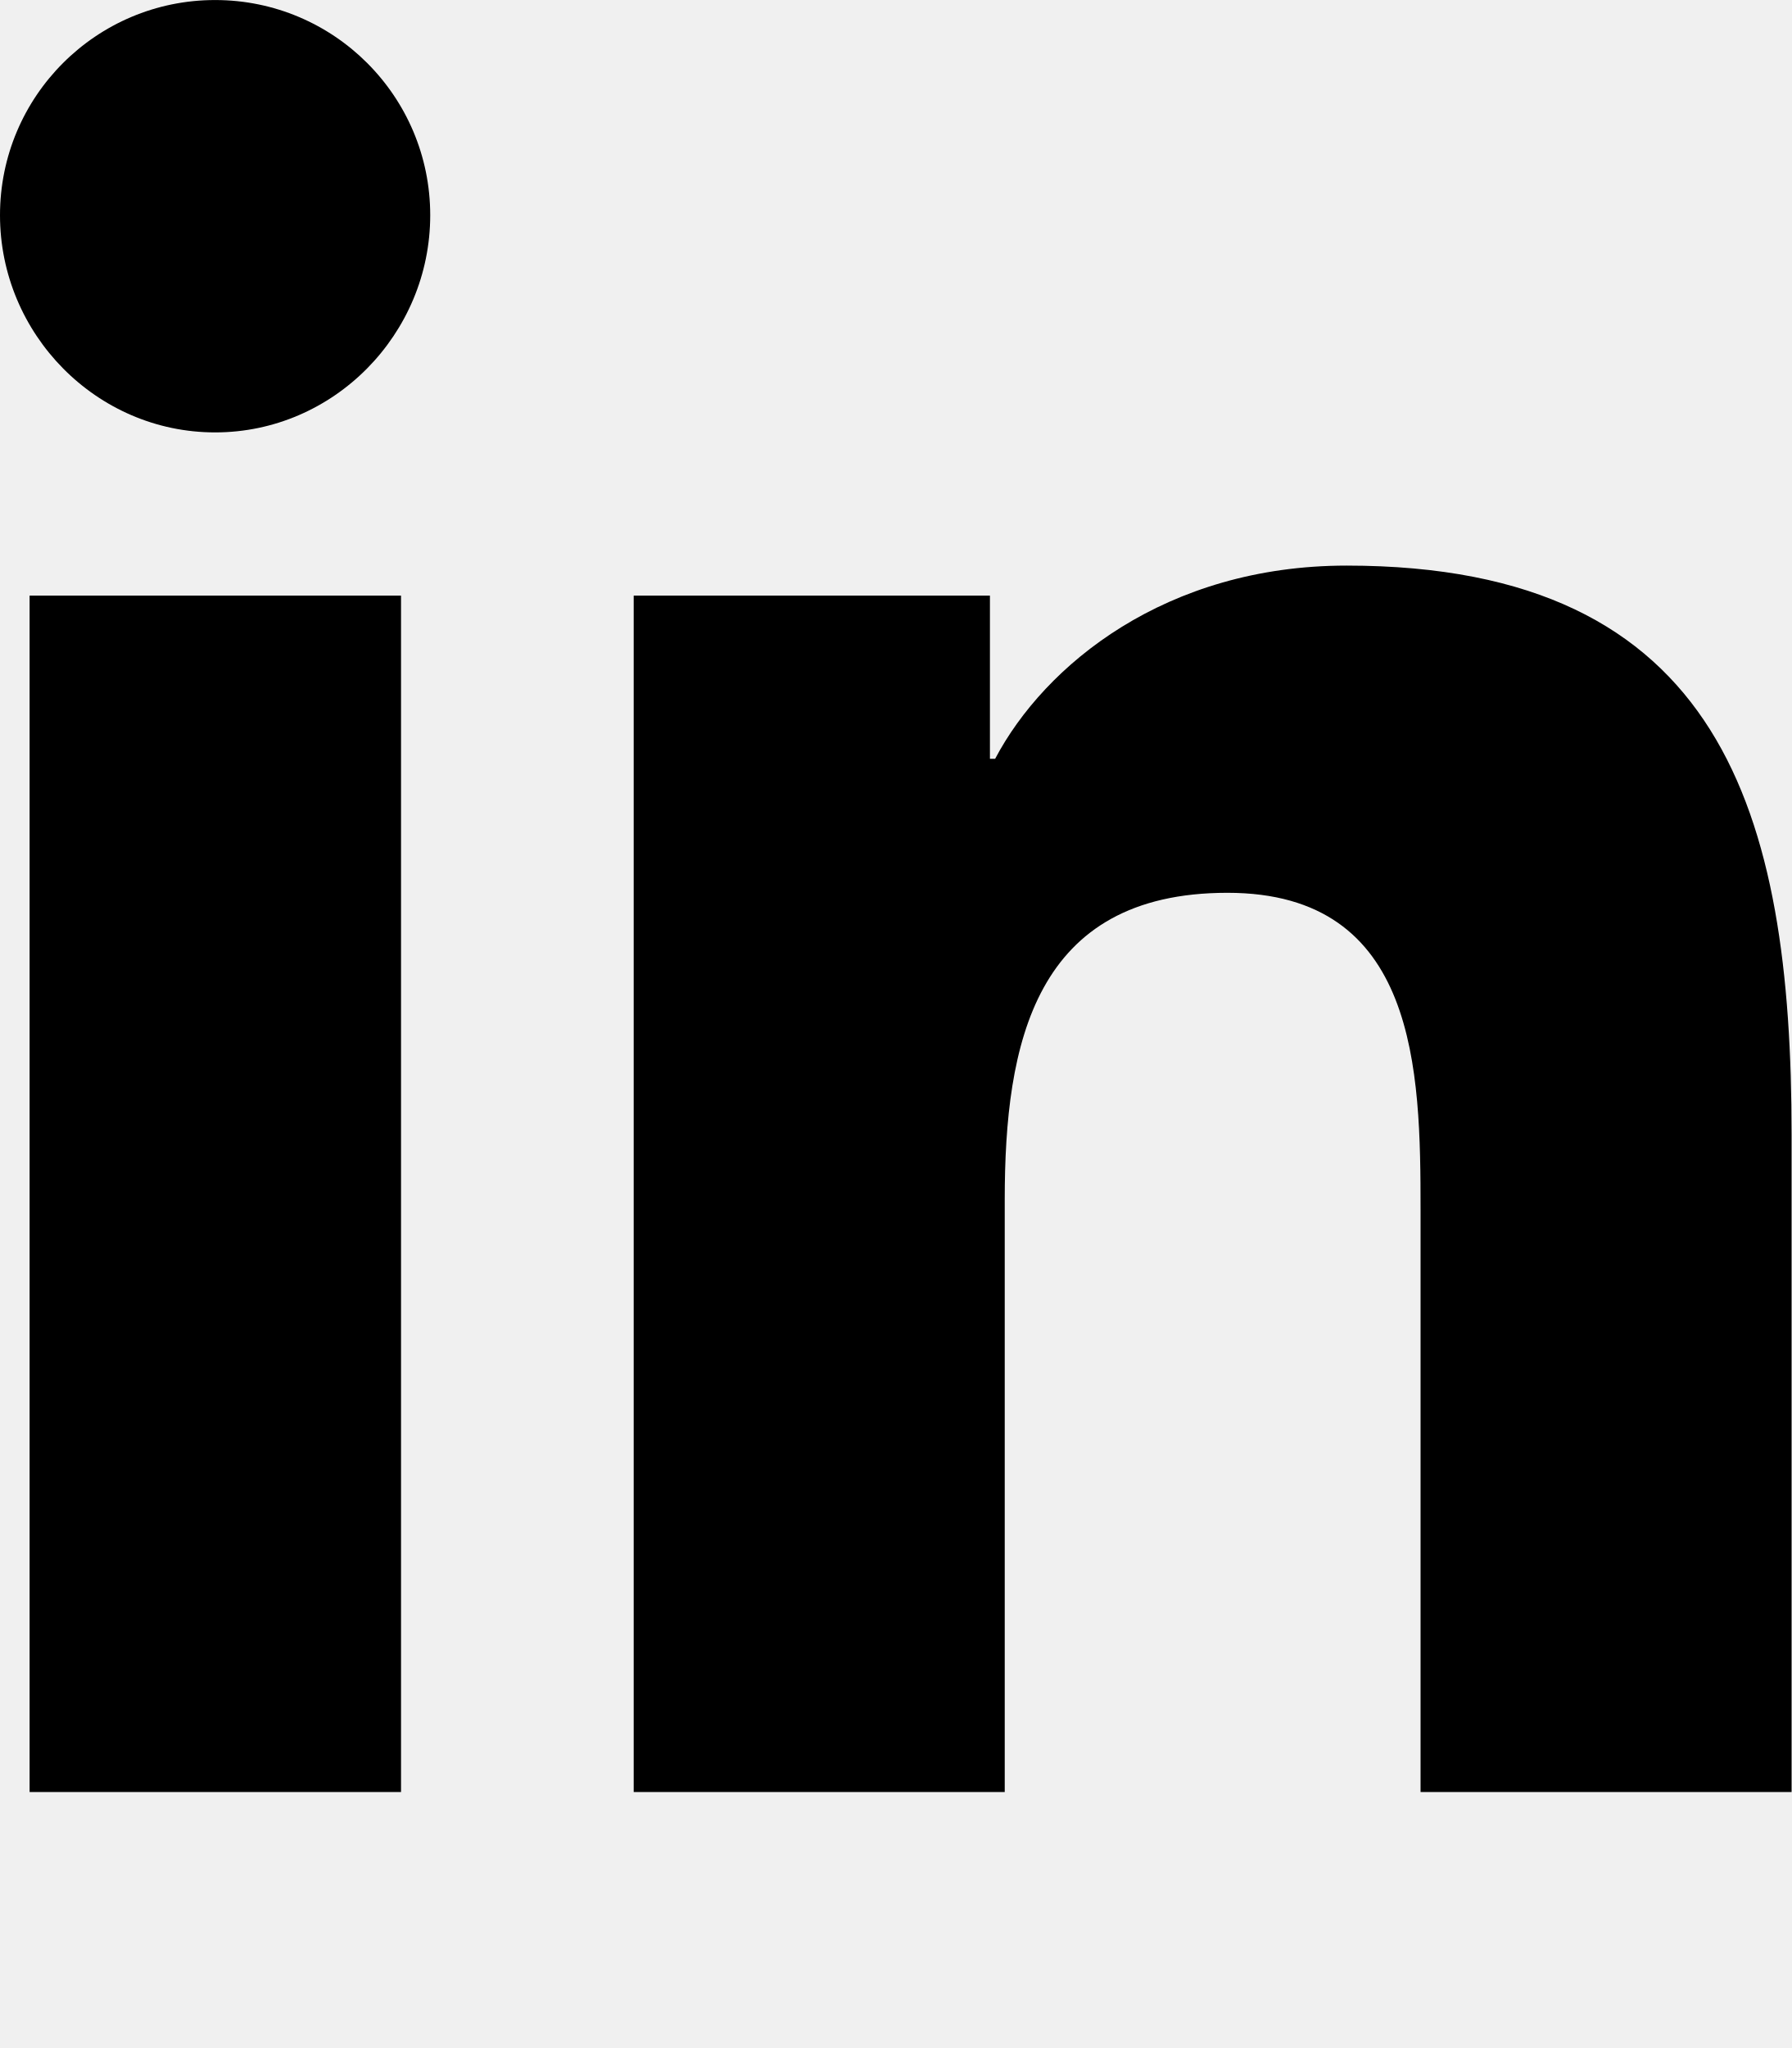
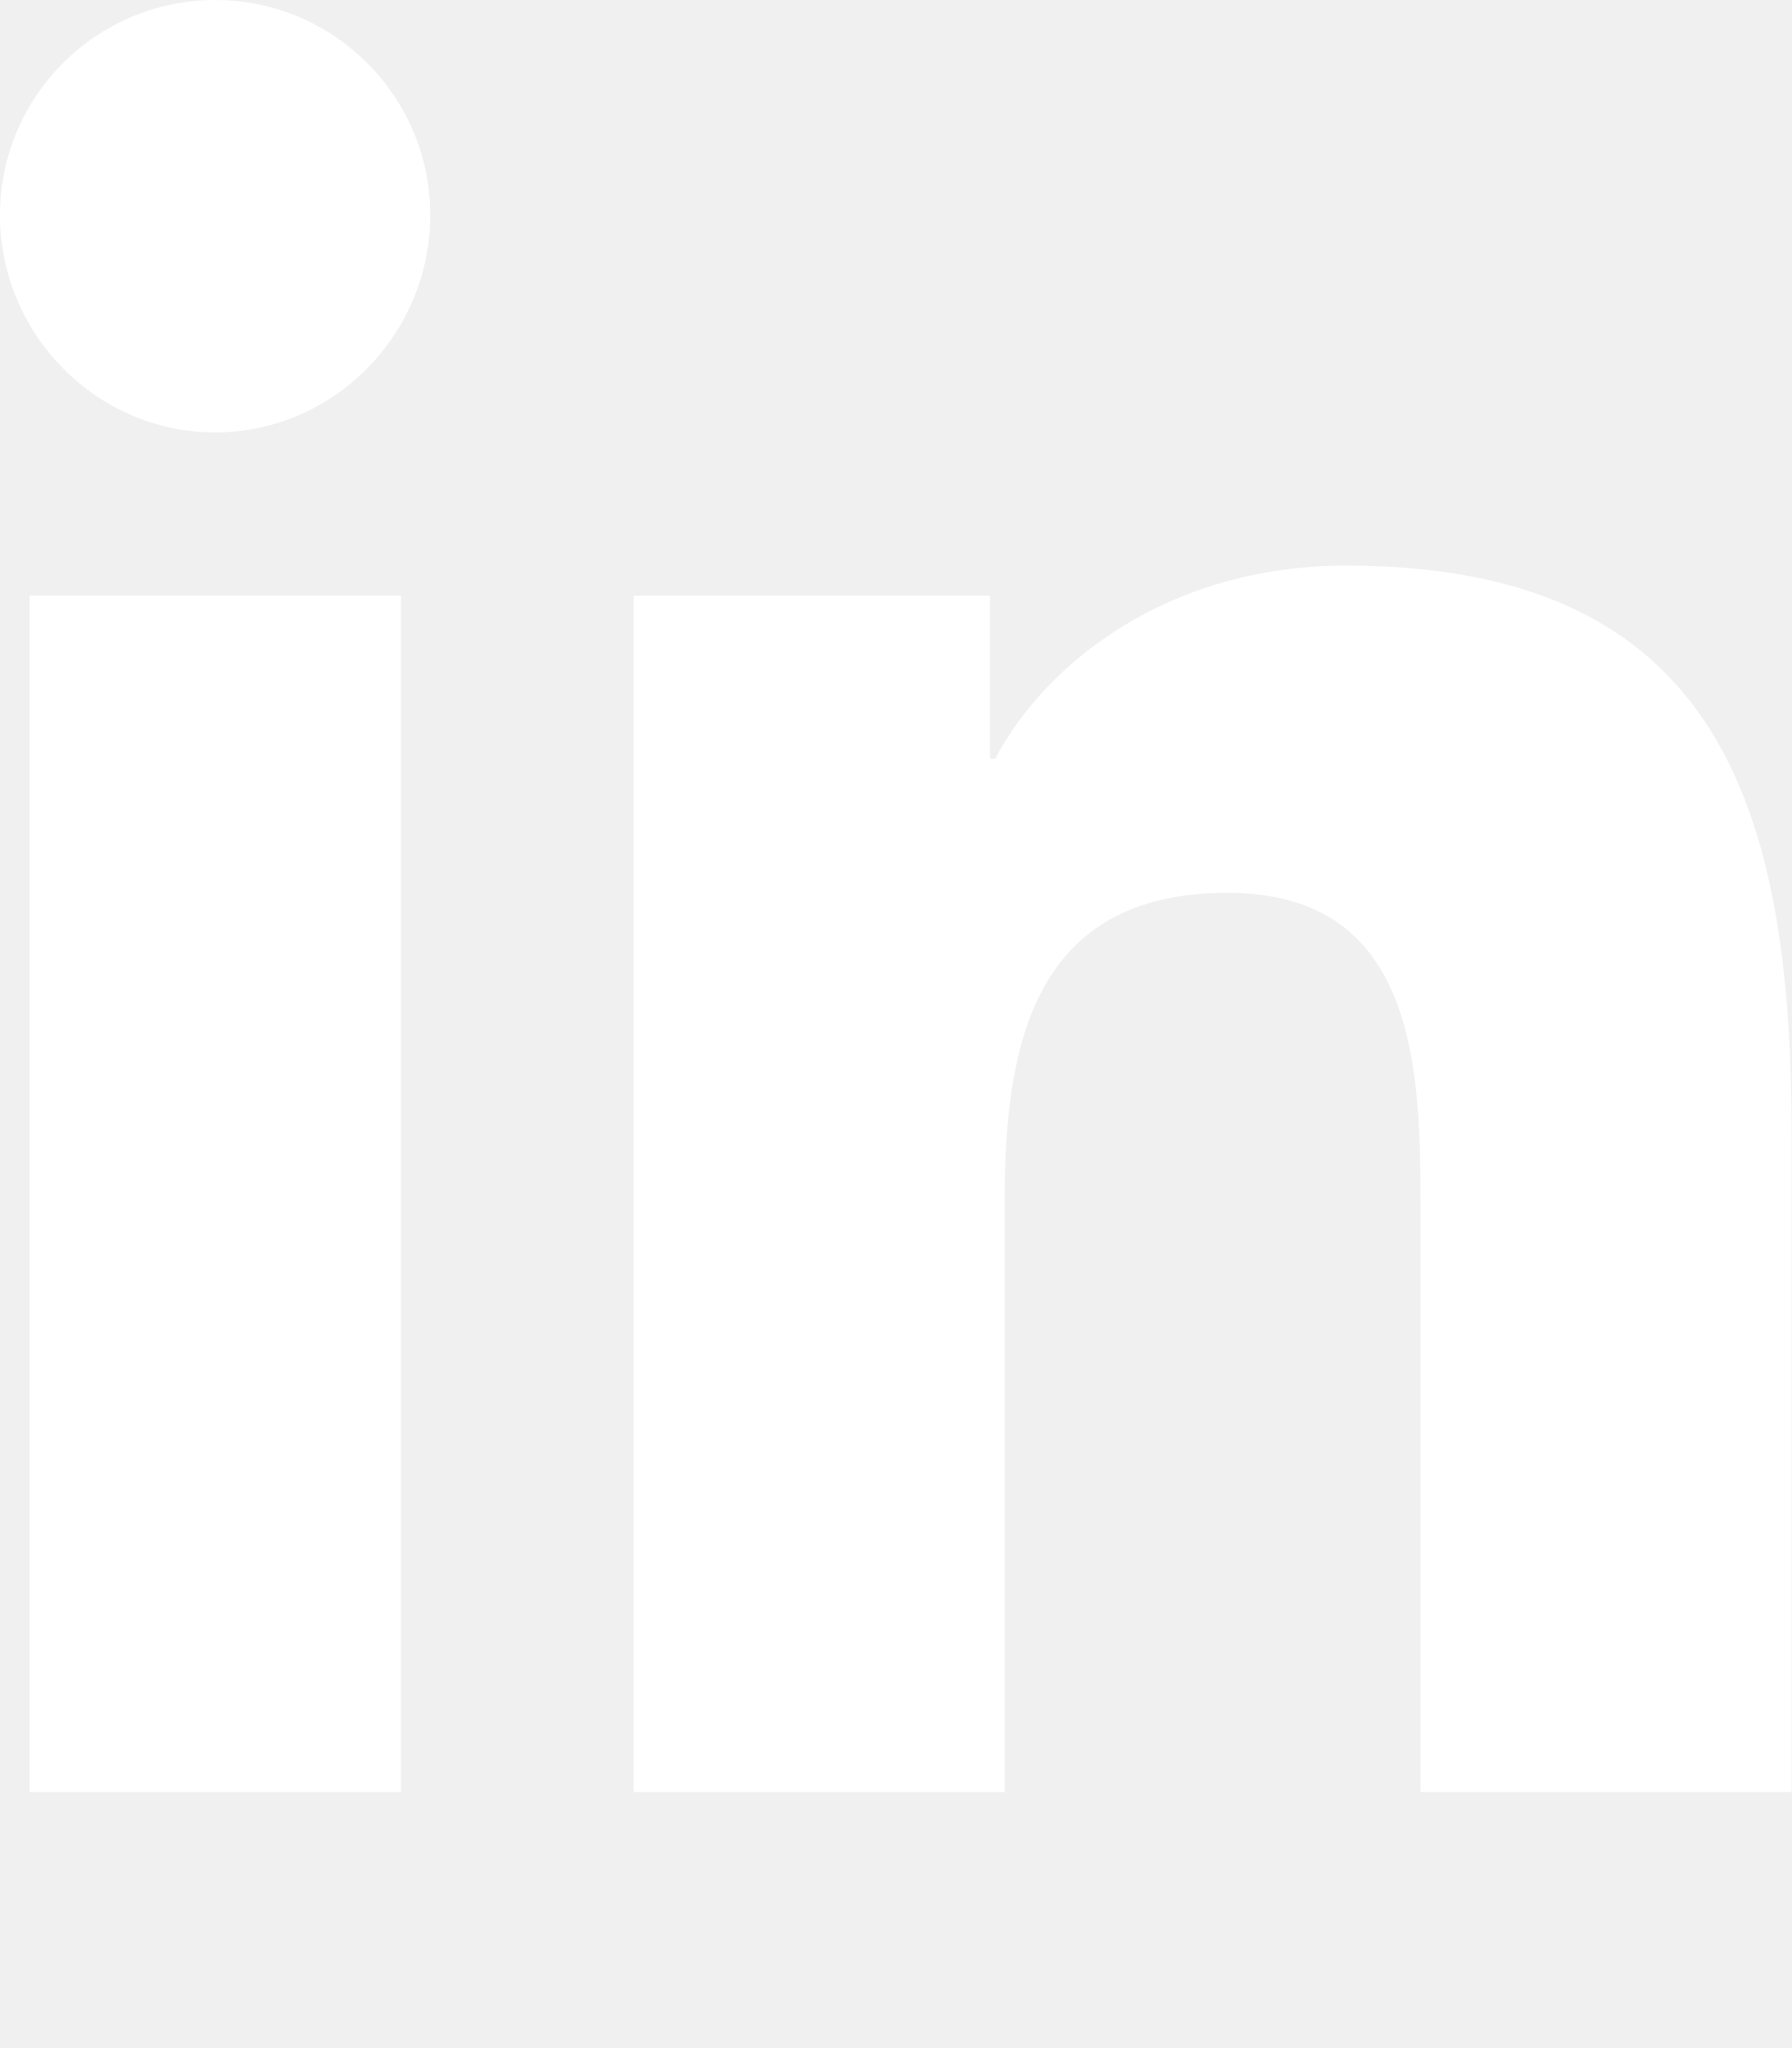
<svg xmlns="http://www.w3.org/2000/svg" viewBox="0 0 448 512">
-   <path d="M100.28 448H7.4V148.9h92.88zM53.79 108.1C24.09 108.1 0 83.5 0 53.8a53.79 53.79 0 0 1 107.58 0c0 29.7-24.1 54.3-53.79 54.3zM447.9 448h-92.68V302.4c0-34.7-.7-79.2-48.29-79.2-48.29 0-55.69 37.7-55.69 76.7V448h-92.78V148.9h89.08v40.8h1.3c12.4-23.5 42.69-48.3 87.88-48.3 94 0 111.28 61.9 111.28 142.3V448z" />
+   <path fill="white" d="M100.28 448H7.4V148.9h92.88zM53.79 108.1C24.09 108.1 0 83.5 0 53.8a53.79 53.79 0 0 1 107.58 0c0 29.7-24.1 54.3-53.79 54.3zM447.9 448h-92.68V302.4c0-34.7-.7-79.2-48.29-79.2-48.29 0-55.69 37.7-55.69 76.7V448h-92.78V148.9h89.08v40.8h1.3c12.4-23.5 42.69-48.3 87.88-48.3 94 0 111.28 61.9 111.28 142.3V448z" />
</svg>
